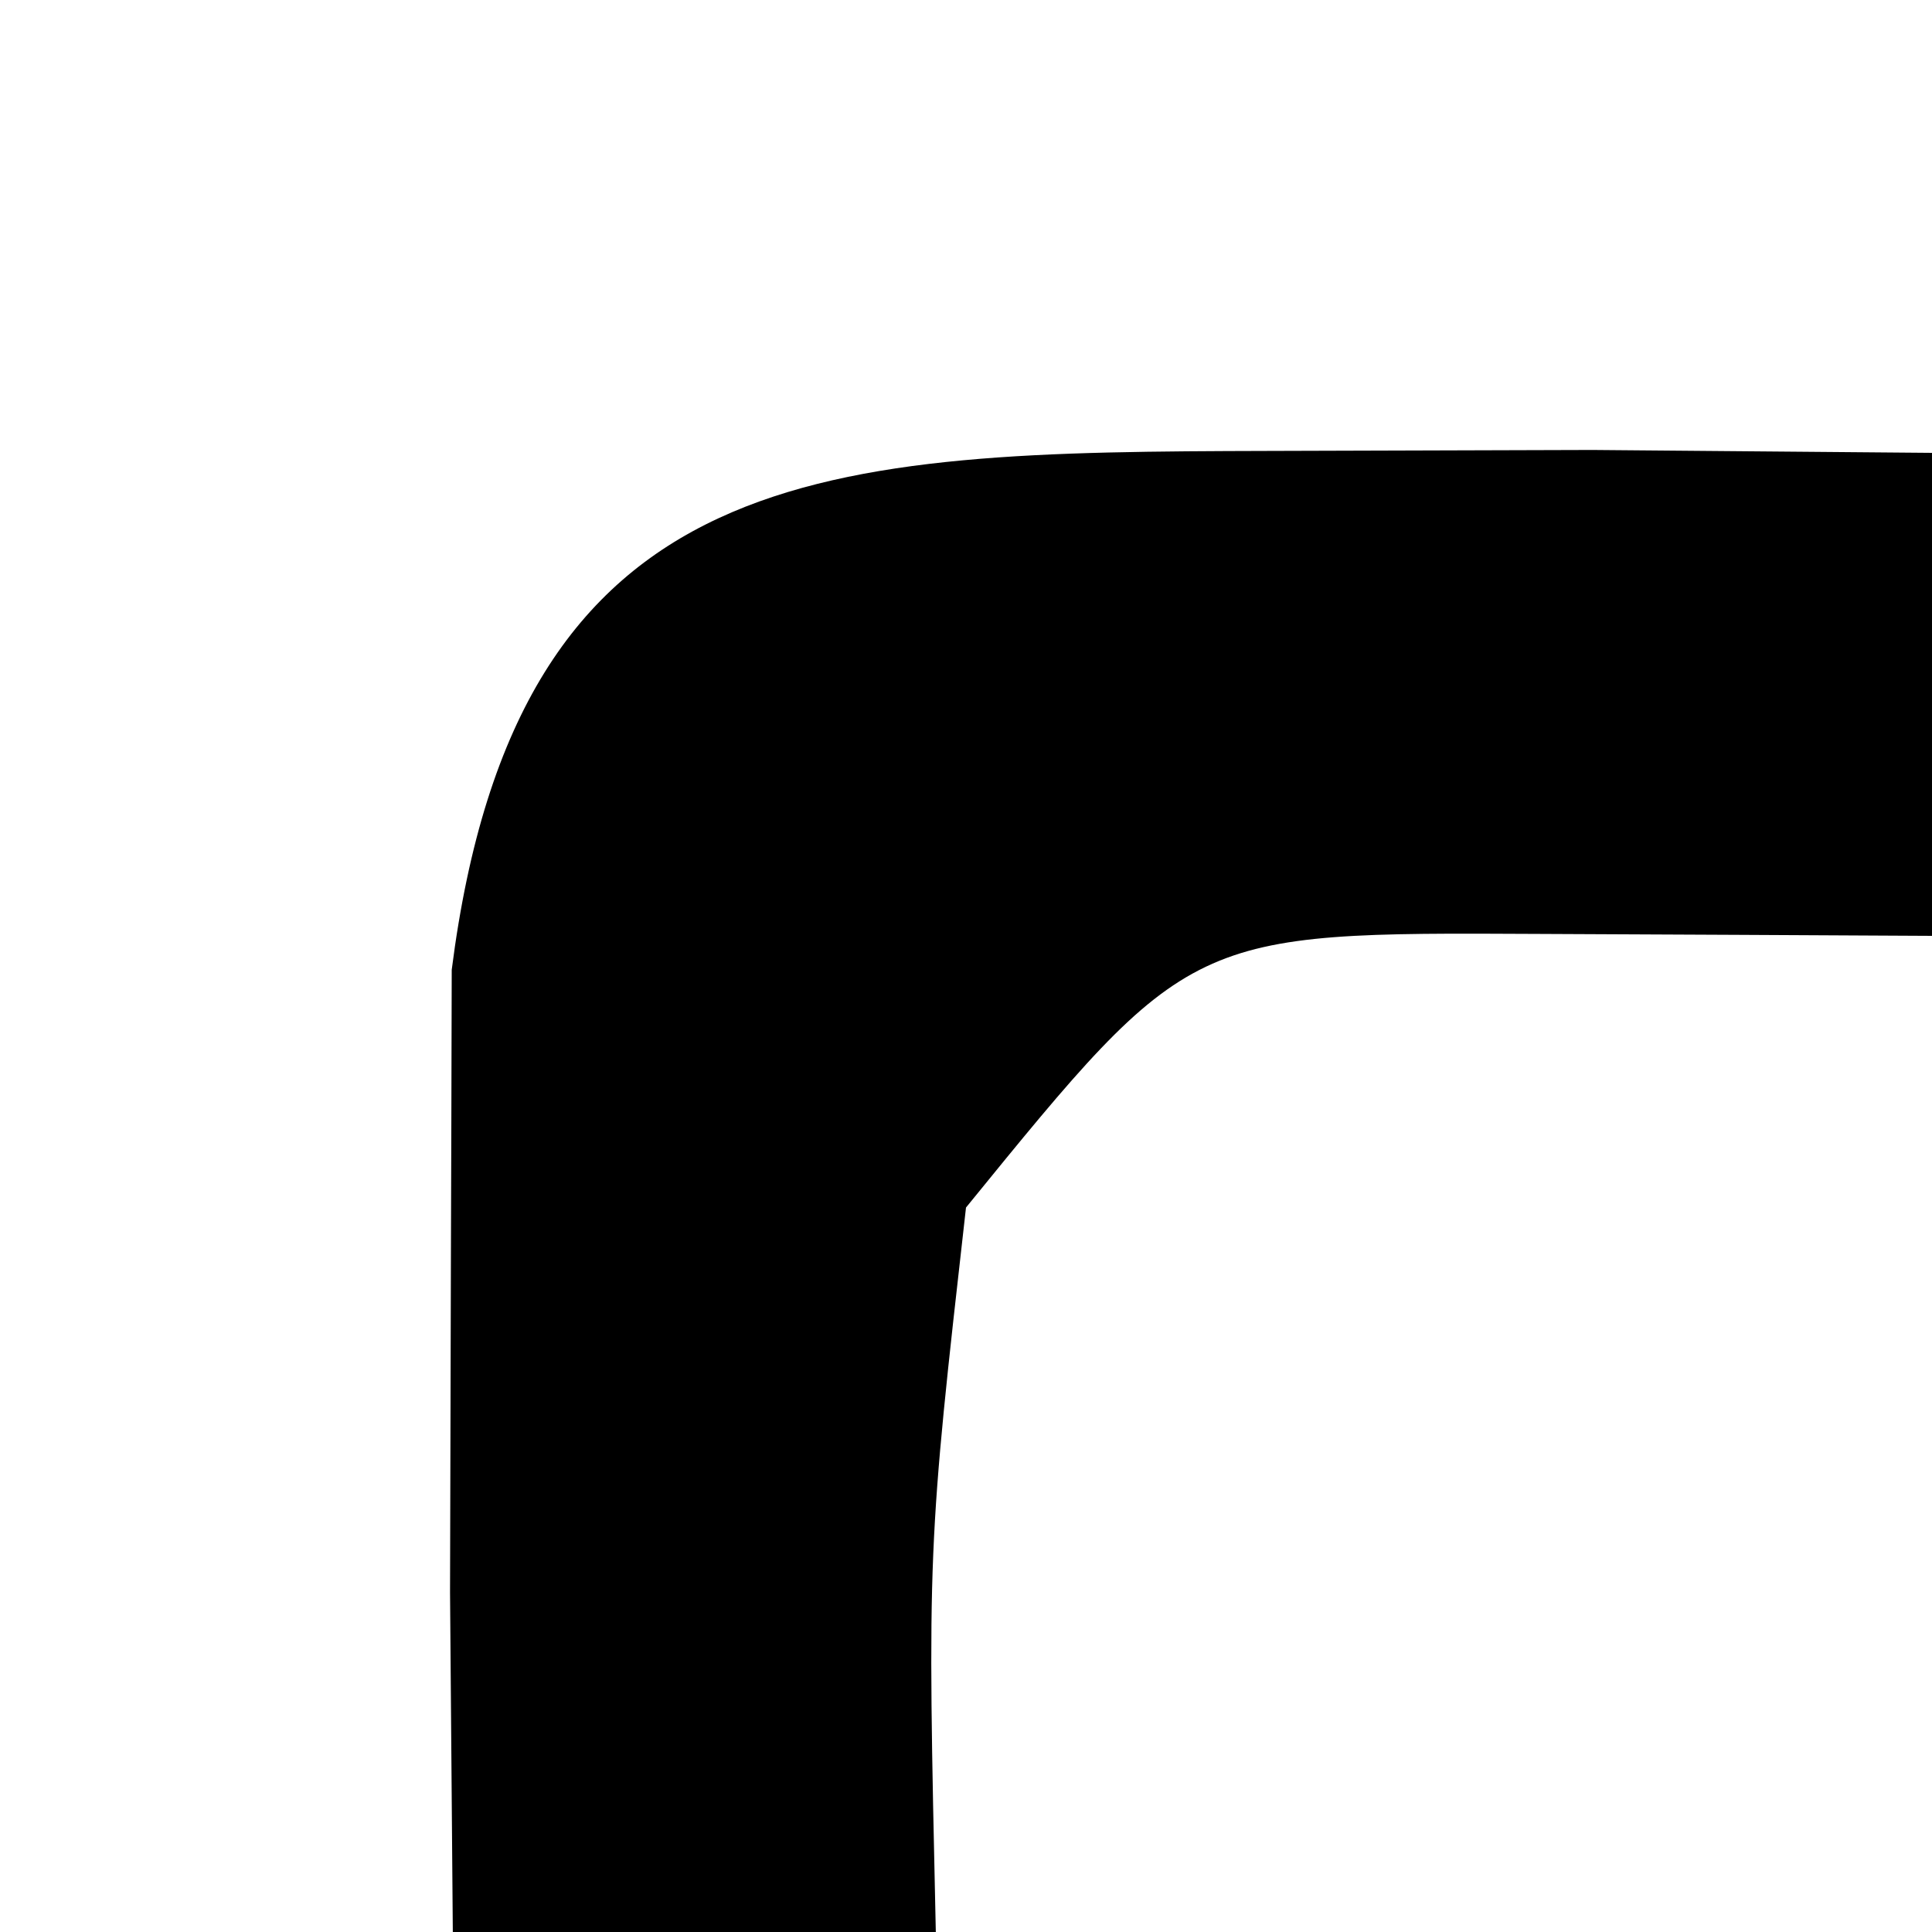
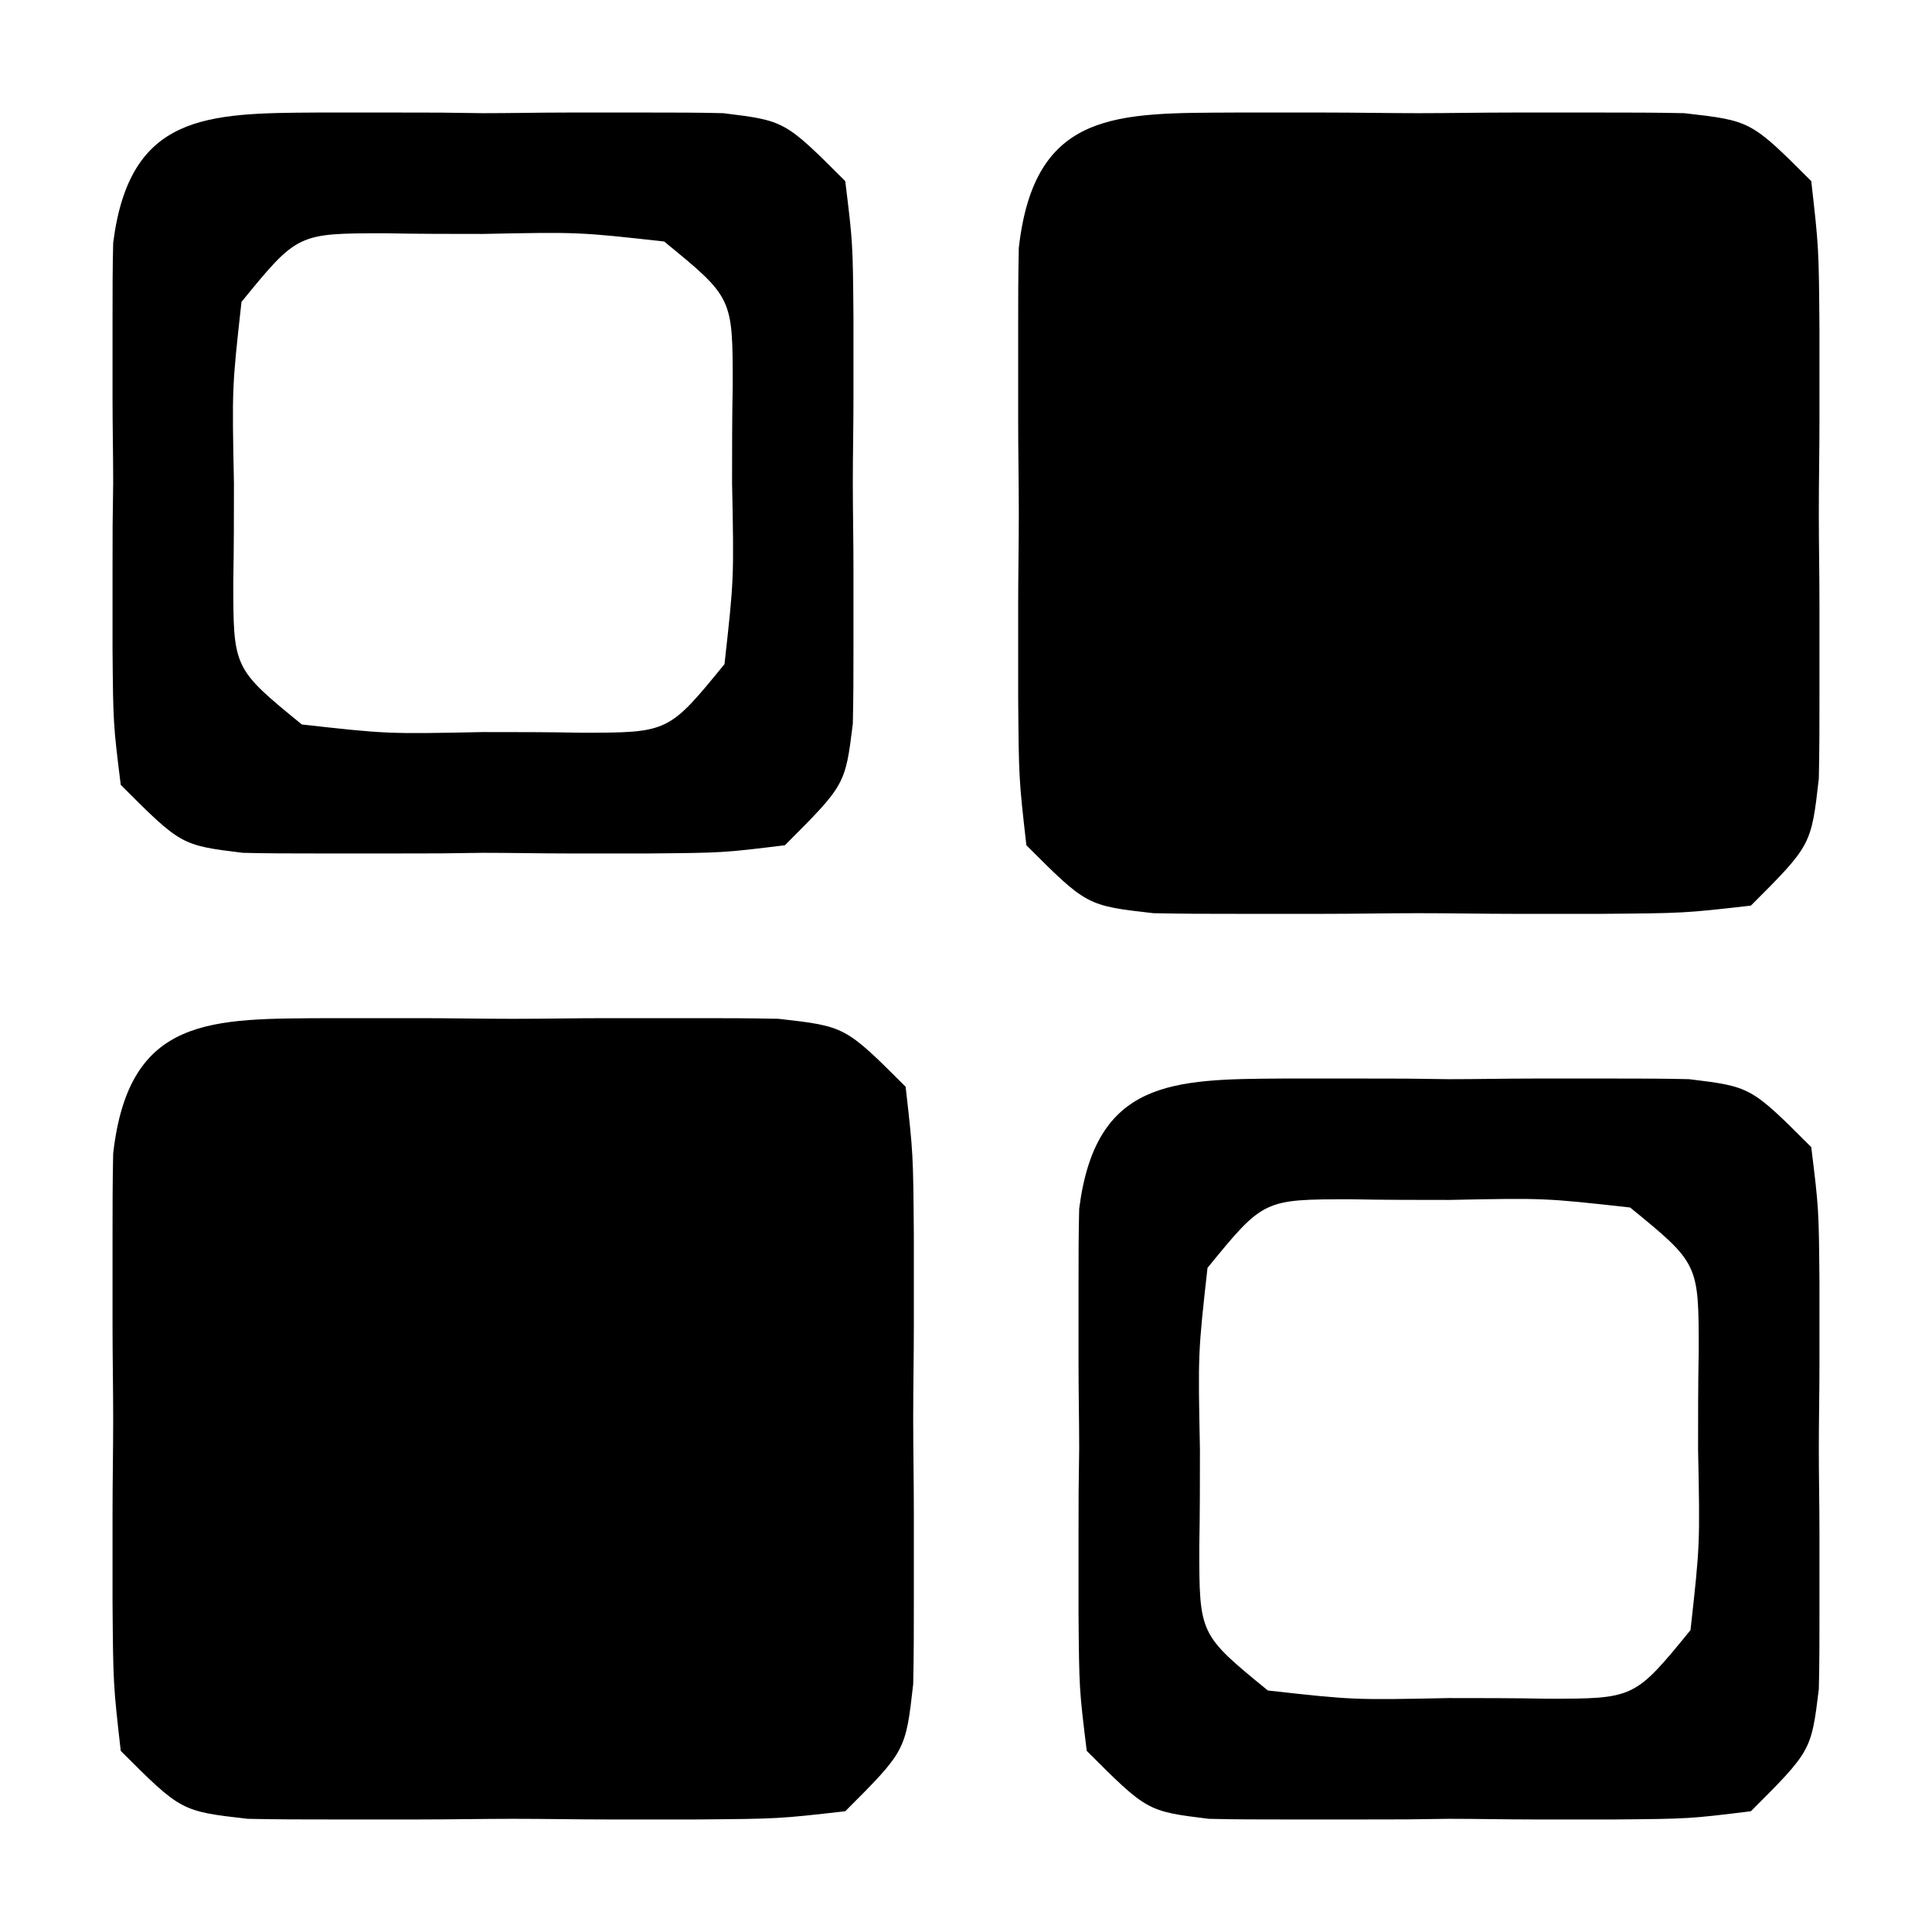
- <svg xmlns="http://www.w3.org/2000/svg" version="1.1" width="12pt" height="12pt">
-   <path d="M0 0 C1.466 -0.004 1.466 -0.004 2.961 -0.008 C3.984 -0 5.008 0.008 6.062 0.016 C7.086 0.008 8.11 0 9.164 -0.008 C10.141 -0.005 11.118 -0.003 12.125 0 C13.023 0.002 13.922 0.005 14.848 0.007 C17.062 0.266 17.062 0.266 19.062 2.266 C19.321 4.48 19.321 4.48 19.328 7.203 C19.332 8.669 19.332 8.669 19.336 10.164 C19.328 11.188 19.32 12.211 19.312 13.266 C19.32 14.289 19.328 15.313 19.336 16.367 C19.333 17.344 19.331 18.321 19.328 19.328 C19.326 20.227 19.324 21.125 19.321 22.051 C19.062 24.266 19.062 24.266 17.062 26.266 C14.848 26.524 14.848 26.524 12.125 26.531 C11.148 26.534 10.171 26.536 9.164 26.539 C8.141 26.531 7.117 26.524 6.062 26.516 C5.039 26.523 4.015 26.531 2.961 26.539 C1.984 26.536 1.007 26.534 0 26.531 C-0.898 26.529 -1.797 26.527 -2.723 26.524 C-4.938 26.266 -4.938 26.266 -6.938 24.266 C-7.196 22.051 -7.196 22.051 -7.203 19.328 C-7.206 18.351 -7.208 17.374 -7.211 16.367 C-7.203 15.344 -7.195 14.32 -7.188 13.266 C-7.195 12.242 -7.203 11.219 -7.211 10.164 C-7.208 9.187 -7.206 8.21 -7.203 7.203 C-7.201 6.305 -7.199 5.406 -7.196 4.48 C-6.661 -0.102 -3.937 0.01 0 0 Z " fill="#000000" transform="translate(10.9375,33.73438)" />
-   <path d="M0 0 C1.466 -0.004 1.466 -0.004 2.961 -0.008 C3.984 -0 5.008 0.008 6.062 0.016 C7.086 0.008 8.11 0 9.164 -0.008 C10.141 -0.005 11.118 -0.003 12.125 0 C13.023 0.002 13.922 0.005 14.848 0.007 C17.062 0.266 17.062 0.266 19.062 2.266 C19.321 4.48 19.321 4.48 19.328 7.203 C19.332 8.669 19.332 8.669 19.336 10.164 C19.328 11.188 19.32 12.211 19.312 13.266 C19.32 14.289 19.328 15.313 19.336 16.367 C19.333 17.344 19.331 18.321 19.328 19.328 C19.326 20.227 19.324 21.125 19.321 22.051 C19.062 24.266 19.062 24.266 17.062 26.266 C14.848 26.524 14.848 26.524 12.125 26.531 C11.148 26.534 10.171 26.536 9.164 26.539 C8.141 26.531 7.117 26.524 6.062 26.516 C5.039 26.523 4.015 26.531 2.961 26.539 C1.984 26.536 1.007 26.534 0 26.531 C-0.898 26.529 -1.797 26.527 -2.723 26.524 C-4.938 26.266 -4.938 26.266 -6.938 24.266 C-7.196 22.051 -7.196 22.051 -7.203 19.328 C-7.206 18.351 -7.208 17.374 -7.211 16.367 C-7.203 15.344 -7.195 14.32 -7.188 13.266 C-7.195 12.242 -7.203 11.219 -7.211 10.164 C-7.208 9.187 -7.206 8.21 -7.203 7.203 C-7.201 6.305 -7.199 5.406 -7.196 4.48 C-6.661 -0.102 -3.937 0.01 0 0 Z " fill="#000000" transform="translate(40.9375,3.734375)" />
-   <path d="M0 0 C0.887 -0.003 1.774 -0.005 2.688 -0.008 C4.08 0.004 4.08 0.004 5.5 0.016 C6.428 0.008 7.356 0 8.312 -0.008 C9.643 -0.004 9.643 -0.004 11 0 C11.815 0.002 12.629 0.005 13.469 0.007 C15.5 0.266 15.5 0.266 17.5 2.266 C17.759 4.297 17.759 4.297 17.766 6.766 C17.769 8.096 17.769 8.096 17.773 9.453 C17.766 10.381 17.758 11.309 17.75 12.266 C17.758 13.194 17.765 14.122 17.773 15.078 C17.771 15.965 17.768 16.852 17.766 17.766 C17.763 18.58 17.761 19.395 17.759 20.234 C17.5 22.266 17.5 22.266 15.5 24.266 C13.469 24.524 13.469 24.524 11 24.531 C10.113 24.534 9.226 24.536 8.312 24.539 C7.384 24.531 6.456 24.524 5.5 24.516 C4.108 24.527 4.108 24.527 2.688 24.539 C1.357 24.535 1.357 24.535 0 24.531 C-0.815 24.529 -1.629 24.527 -2.469 24.524 C-4.5 24.266 -4.5 24.266 -6.5 22.266 C-6.759 20.234 -6.759 20.234 -6.766 17.766 C-6.768 16.879 -6.771 15.992 -6.773 15.078 C-6.762 13.686 -6.762 13.686 -6.75 12.266 C-6.758 11.338 -6.765 10.409 -6.773 9.453 C-6.771 8.566 -6.768 7.679 -6.766 6.766 C-6.763 5.951 -6.761 5.136 -6.759 4.297 C-6.217 0.045 -3.664 0.01 0 0 Z M-2.5 6.266 C-2.82 9.094 -2.82 9.094 -2.75 12.266 C-2.755 13.338 -2.76 14.411 -2.766 15.516 C-2.78 18.409 -2.78 18.409 -0.5 20.266 C2.329 20.586 2.329 20.586 5.5 20.516 C6.572 20.521 7.645 20.526 8.75 20.531 C11.644 20.546 11.644 20.546 13.5 18.266 C13.82 15.437 13.82 15.437 13.75 12.266 C13.755 11.193 13.76 10.121 13.766 9.016 C13.78 6.122 13.78 6.122 11.5 4.266 C8.671 3.946 8.671 3.946 5.5 4.016 C4.428 4.01 3.355 4.005 2.25 4 C-0.644 3.985 -0.644 3.985 -2.5 6.266 Z " fill="#000000" transform="translate(42.5,35.73438)" />
-   <path d="M0 0 C0.887 -0.003 1.774 -0.005 2.688 -0.008 C4.08 0.004 4.08 0.004 5.5 0.016 C6.428 0.008 7.356 0 8.312 -0.008 C9.643 -0.004 9.643 -0.004 11 0 C11.815 0.002 12.629 0.005 13.469 0.007 C15.5 0.266 15.5 0.266 17.5 2.266 C17.759 4.297 17.759 4.297 17.766 6.766 C17.769 8.096 17.769 8.096 17.773 9.453 C17.766 10.381 17.758 11.309 17.75 12.266 C17.758 13.194 17.765 14.122 17.773 15.078 C17.771 15.965 17.768 16.852 17.766 17.766 C17.763 18.58 17.761 19.395 17.759 20.234 C17.5 22.266 17.5 22.266 15.5 24.266 C13.469 24.524 13.469 24.524 11 24.531 C10.113 24.534 9.226 24.536 8.312 24.539 C7.384 24.531 6.456 24.524 5.5 24.516 C4.108 24.527 4.108 24.527 2.688 24.539 C1.357 24.535 1.357 24.535 0 24.531 C-0.815 24.529 -1.629 24.527 -2.469 24.524 C-4.5 24.266 -4.5 24.266 -6.5 22.266 C-6.759 20.234 -6.759 20.234 -6.766 17.766 C-6.768 16.879 -6.771 15.992 -6.773 15.078 C-6.762 13.686 -6.762 13.686 -6.75 12.266 C-6.758 11.338 -6.765 10.409 -6.773 9.453 C-6.771 8.566 -6.768 7.679 -6.766 6.766 C-6.763 5.951 -6.761 5.136 -6.759 4.297 C-6.217 0.045 -3.664 0.01 0 0 Z M-2.5 6.266 C-2.82 9.094 -2.82 9.094 -2.75 12.266 C-2.755 13.338 -2.76 14.411 -2.766 15.516 C-2.78 18.409 -2.78 18.409 -0.5 20.266 C2.329 20.586 2.329 20.586 5.5 20.516 C6.572 20.521 7.645 20.526 8.75 20.531 C11.644 20.546 11.644 20.546 13.5 18.266 C13.82 15.437 13.82 15.437 13.75 12.266 C13.755 11.193 13.76 10.121 13.766 9.016 C13.78 6.122 13.78 6.122 11.5 4.266 C8.671 3.946 8.671 3.946 5.5 4.016 C4.428 4.01 3.355 4.005 2.25 4 C-0.644 3.985 -0.644 3.985 -2.5 6.266 Z " fill="#000000" transform="translate(10.5,3.734375)" />
+ <svg xmlns="http://www.w3.org/2000/svg" width="12px" height="12px" viewBox="0 0 12 12" version="1.1">
+   <g id="surface1">
+     <path style=" stroke:none;fill-rule:nonzero;fill:rgb(0%,0%,0%);fill-opacity:1;" d="M 2.051 6.324 C 2.324 6.324 2.324 6.324 2.605 6.324 C 2.797 6.324 2.988 6.328 3.188 6.328 C 3.379 6.328 3.57 6.324 3.77 6.324 C 3.953 6.324 4.137 6.324 4.324 6.324 C 4.492 6.324 4.66 6.324 4.836 6.328 C 5.25 6.375 5.25 6.375 5.625 6.75 C 5.672 7.164 5.672 7.164 5.676 7.676 C 5.676 7.949 5.676 7.949 5.676 8.23 C 5.676 8.422 5.672 8.613 5.672 8.812 C 5.672 9.004 5.676 9.195 5.676 9.395 C 5.676 9.578 5.676 9.762 5.676 9.949 C 5.676 10.117 5.676 10.285 5.672 10.461 C 5.625 10.875 5.625 10.875 5.25 11.25 C 4.836 11.297 4.836 11.297 4.324 11.301 C 4.141 11.301 3.957 11.301 3.77 11.301 C 3.578 11.301 3.387 11.297 3.188 11.297 C 2.996 11.297 2.805 11.301 2.605 11.301 C 2.422 11.301 2.238 11.301 2.051 11.301 C 1.883 11.301 1.715 11.301 1.539 11.297 C 1.125 11.25 1.125 11.25 0.75 10.875 C 0.703 10.461 0.703 10.461 0.699 9.949 C 0.699 9.766 0.699 9.582 0.699 9.395 C 0.699 9.203 0.703 9.012 0.703 8.812 C 0.703 8.621 0.699 8.43 0.699 8.23 C 0.699 8.047 0.699 7.863 0.699 7.676 C 0.699 7.508 0.699 7.34 0.703 7.164 C 0.801 6.305 1.312 6.328 2.051 6.324 Z M 2.051 6.324 " />
+     <path style=" stroke:none;fill-rule:nonzero;fill:rgb(0%,0%,0%);fill-opacity:1;" d="M 7.676 0.699 C 7.949 0.699 7.949 0.699 8.23 0.699 C 8.422 0.699 8.613 0.703 8.812 0.703 C 9.004 0.703 9.195 0.699 9.395 0.699 C 9.578 0.699 9.762 0.699 9.949 0.699 C 10.117 0.699 10.285 0.699 10.461 0.703 C 10.875 0.75 10.875 0.75 11.25 1.125 C 11.297 1.539 11.297 1.539 11.301 2.051 C 11.301 2.324 11.301 2.324 11.301 2.605 C 11.301 2.797 11.297 2.988 11.297 3.188 C 11.297 3.379 11.301 3.57 11.301 3.77 C 11.301 3.953 11.301 4.137 11.301 4.324 C 11.301 4.492 11.301 4.66 11.297 4.836 C 11.25 5.25 11.25 5.25 10.875 5.625 C 10.461 5.672 10.461 5.672 9.949 5.676 C 9.766 5.676 9.582 5.676 9.395 5.676 C 9.203 5.676 9.012 5.672 8.812 5.672 C 8.621 5.672 8.43 5.676 8.23 5.676 C 8.047 5.676 7.863 5.676 7.676 5.676 C 7.508 5.676 7.34 5.676 7.164 5.672 C 6.75 5.625 6.75 5.625 6.375 5.25 C 6.328 4.836 6.328 4.836 6.324 4.324 C 6.324 4.141 6.324 3.957 6.324 3.77 C 6.324 3.578 6.328 3.387 6.328 3.188 C 6.328 2.996 6.324 2.805 6.324 2.605 C 6.324 2.422 6.324 2.238 6.324 2.051 C 6.324 1.883 6.324 1.715 6.328 1.539 C 6.426 0.68 6.938 0.703 7.676 0.699 Z M 7.676 0.699 " />
+     <path style=" stroke:none;fill-rule:nonzero;fill:rgb(0%,0%,0%);fill-opacity:1;" d="M 7.969 6.699 C 8.137 6.699 8.301 6.699 8.473 6.699 C 8.734 6.699 8.734 6.699 9 6.703 C 9.176 6.703 9.348 6.699 9.527 6.699 C 9.777 6.699 9.777 6.699 10.031 6.699 C 10.184 6.699 10.336 6.699 10.492 6.703 C 10.875 6.75 10.875 6.75 11.25 7.125 C 11.297 7.508 11.297 7.508 11.301 7.969 C 11.301 8.219 11.301 8.219 11.301 8.473 C 11.301 8.648 11.297 8.82 11.297 9 C 11.297 9.176 11.301 9.348 11.301 9.527 C 11.301 9.695 11.301 9.859 11.301 10.031 C 11.301 10.184 11.301 10.336 11.297 10.492 C 11.25 10.875 11.25 10.875 10.875 11.25 C 10.492 11.297 10.492 11.297 10.031 11.301 C 9.863 11.301 9.699 11.301 9.527 11.301 C 9.352 11.301 9.18 11.297 9 11.297 C 8.738 11.301 8.738 11.301 8.473 11.301 C 8.223 11.301 8.223 11.301 7.969 11.301 C 7.816 11.301 7.664 11.301 7.508 11.297 C 7.125 11.25 7.125 11.25 6.75 10.875 C 6.703 10.492 6.703 10.492 6.699 10.031 C 6.699 9.863 6.699 9.699 6.699 9.527 C 6.699 9.266 6.699 9.266 6.703 9 C 6.703 8.824 6.699 8.652 6.699 8.473 C 6.699 8.305 6.699 8.141 6.699 7.969 C 6.699 7.816 6.699 7.664 6.703 7.508 C 6.805 6.707 7.281 6.703 7.969 6.699 Z M 7.5 7.875 C 7.441 8.406 7.441 8.406 7.453 9 C 7.453 9.199 7.453 9.402 7.449 9.609 C 7.449 10.152 7.449 10.152 7.875 10.5 C 8.406 10.559 8.406 10.559 9 10.547 C 9.199 10.547 9.402 10.547 9.609 10.551 C 10.152 10.551 10.152 10.551 10.5 10.125 C 10.559 9.594 10.559 9.594 10.547 9 C 10.547 8.801 10.547 8.598 10.551 8.391 C 10.551 7.848 10.551 7.848 10.125 7.5 C 9.594 7.441 9.594 7.441 9 7.453 C 8.801 7.453 8.598 7.453 8.391 7.449 C 7.848 7.449 7.848 7.449 7.5 7.875 Z M 7.5 7.875 " />
+     <path style=" stroke:none;fill-rule:nonzero;fill:rgb(0%,0%,0%);fill-opacity:1;" d="M 1.969 0.699 C 2.137 0.699 2.301 0.699 2.473 0.699 C 2.734 0.699 2.734 0.699 3 0.703 C 3.176 0.703 3.348 0.699 3.527 0.699 C 3.777 0.699 3.777 0.699 4.031 0.699 C 4.184 0.699 4.336 0.699 4.492 0.703 C 4.875 0.75 4.875 0.75 5.25 1.125 C 5.297 1.508 5.297 1.508 5.301 1.969 C 5.301 2.219 5.301 2.219 5.301 2.473 C 5.301 2.648 5.297 2.82 5.297 3 C 5.297 3.176 5.301 3.348 5.301 3.527 C 5.301 3.695 5.301 3.859 5.301 4.031 C 5.301 4.184 5.301 4.336 5.297 4.496 C 5.25 4.875 5.25 4.875 4.875 5.25 C 4.492 5.297 4.492 5.297 4.031 5.301 C 3.863 5.301 3.699 5.301 3.527 5.301 C 3.352 5.301 3.18 5.297 3 5.297 C 2.738 5.301 2.738 5.301 2.473 5.301 C 2.223 5.301 2.223 5.301 1.969 5.301 C 1.816 5.301 1.664 5.301 1.508 5.297 C 1.125 5.25 1.125 5.25 0.75 4.875 C 0.703 4.496 0.703 4.496 0.699 4.031 C 0.699 3.863 0.699 3.699 0.699 3.527 C 0.699 3.266 0.699 3.266 0.703 3 C 0.703 2.824 0.699 2.652 0.699 2.473 C 0.699 2.305 0.699 2.141 0.699 1.969 C 0.699 1.816 0.699 1.664 0.703 1.508 C 0.805 0.707 1.281 0.703 1.969 0.699 Z M 1.5 1.875 C 1.441 2.406 1.441 2.406 1.453 3 C 1.453 3.199 1.453 3.402 1.449 3.609 C 1.449 4.152 1.449 4.152 1.875 4.5 C 2.406 4.559 2.406 4.559 3 4.547 C 3.199 4.547 3.402 4.547 3.609 4.551 C 4.152 4.551 4.152 4.551 4.5 4.125 C 4.559 3.594 4.559 3.594 4.547 3 C 4.547 2.801 4.547 2.598 4.551 2.391 C 4.551 1.848 4.551 1.848 4.125 1.5 C 3.594 1.441 3.594 1.441 3 1.453 C 2.801 1.453 2.598 1.453 2.391 1.449 C 1.848 1.449 1.848 1.449 1.5 1.875 Z M 1.5 1.875 " />
+   </g>
</svg>
